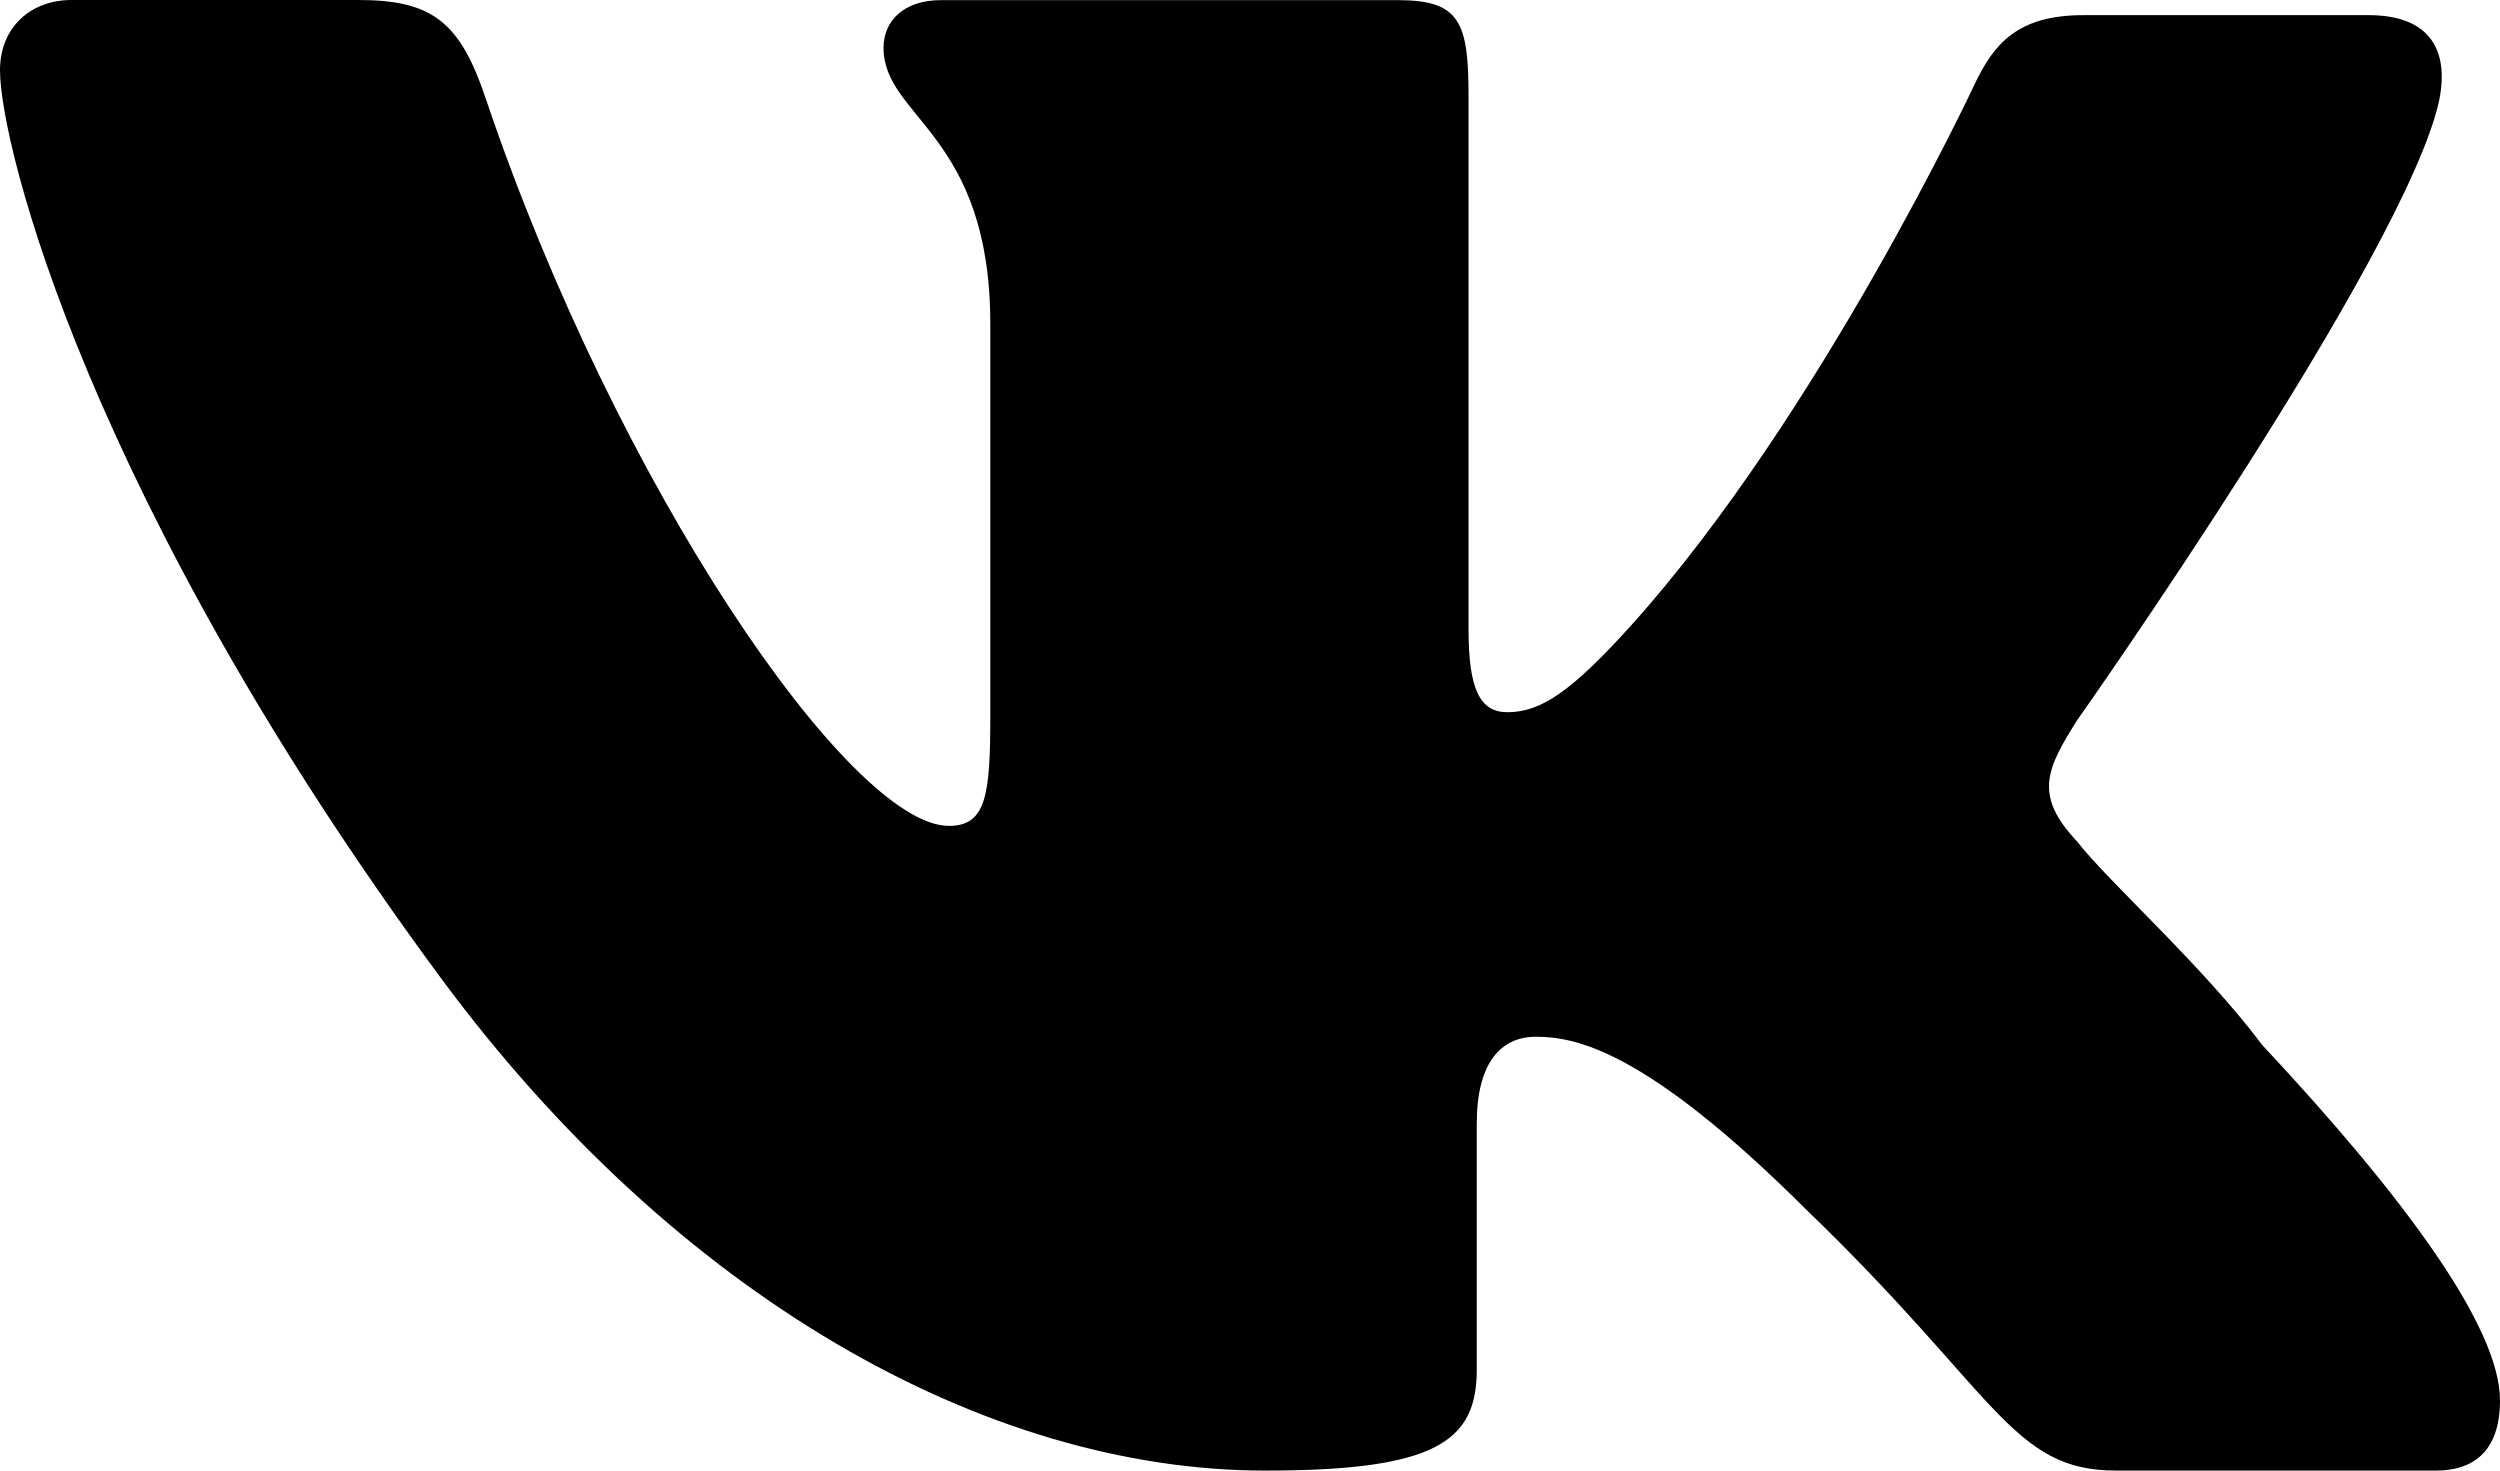
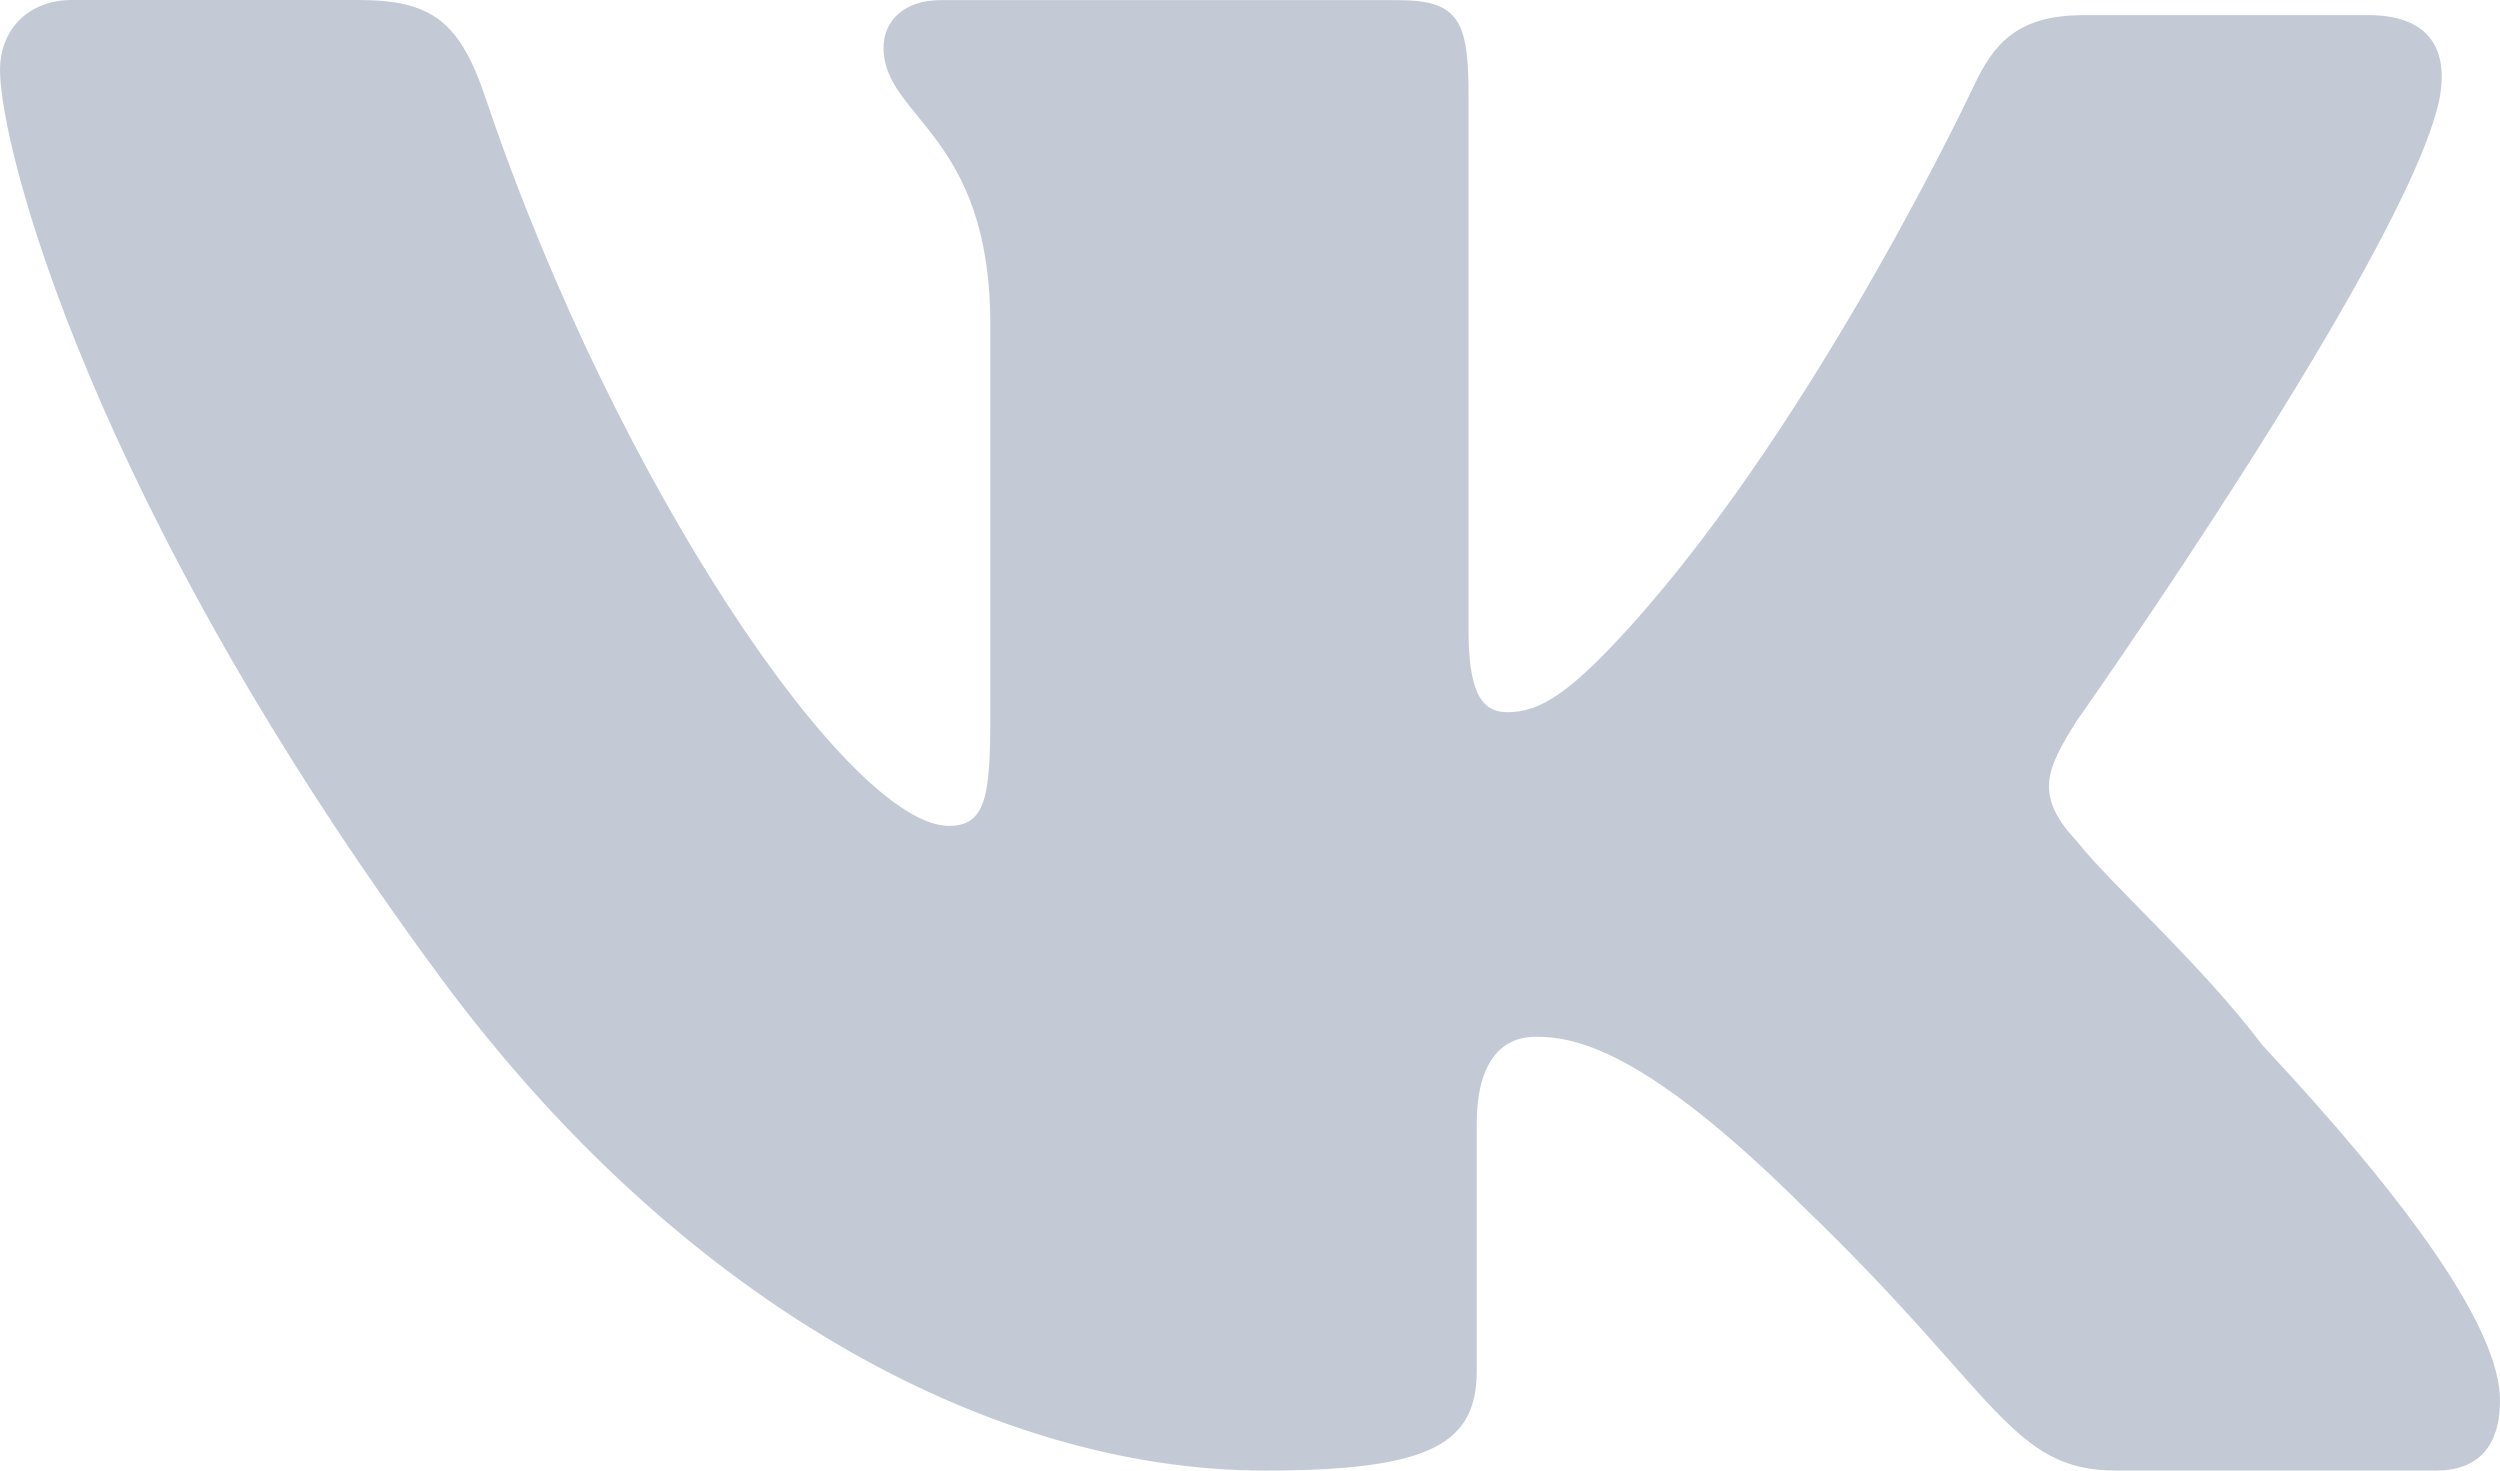
- <svg xmlns="http://www.w3.org/2000/svg" width="17" height="10" viewBox="0 0 17 10" fill="none">
-   <path d="M14.123 4.9C14.123 4.9 16.362 1.727 16.587 0.68C16.66 0.312 16.495 0.103 16.107 0.103C16.107 0.103 14.819 0.103 14.168 0.103C13.723 0.103 13.559 0.293 13.424 0.58C13.424 0.58 12.372 2.826 11.097 4.247C10.686 4.703 10.478 4.843 10.251 4.843C10.065 4.843 9.986 4.691 9.986 4.278V0.649C9.986 0.148 9.925 0.001 9.507 0.001H6.396C6.156 0.001 6.008 0.134 6.008 0.325C6.008 0.801 6.734 0.908 6.734 2.202V4.873C6.734 5.405 6.706 5.616 6.453 5.616C5.78 5.616 4.195 3.306 3.306 0.679C3.129 0.145 2.937 0 2.435 0H0.486C0.205 0 0 0.19 0 0.477C0 0.991 0.607 3.408 2.993 6.644C4.599 8.82 6.706 10 8.603 10C9.762 10 10.042 9.803 10.042 9.314V7.639C10.042 7.226 10.207 7.05 10.443 7.05C10.708 7.05 11.185 7.132 12.28 8.223C13.584 9.479 13.676 10 14.39 10H16.568C16.792 10 17 9.893 17 9.523C17 9.029 16.362 8.153 15.384 7.107C14.98 6.568 14.33 5.989 14.125 5.723C13.828 5.408 13.915 5.23 14.123 4.9Z" fill="currentColor" />
+ <svg xmlns="http://www.w3.org/2000/svg" width="17" height="10" viewBox="0 0 17 10" fill="none" enable-background="17px 10px">
+   <path d="M14.123 4.9C14.123 4.9 16.362 1.727 16.587 0.68C16.66 0.312 16.495 0.103 16.107 0.103C16.107 0.103 14.819 0.103 14.168 0.103C13.723 0.103 13.559 0.293 13.424 0.58C13.424 0.58 12.372 2.826 11.097 4.247C10.686 4.703 10.478 4.843 10.251 4.843C10.065 4.843 9.986 4.691 9.986 4.278V0.649C9.986 0.148 9.925 0.001 9.507 0.001H6.396C6.156 0.001 6.008 0.134 6.008 0.325C6.008 0.801 6.734 0.908 6.734 2.202V4.873C6.734 5.405 6.706 5.616 6.453 5.616C5.78 5.616 4.195 3.306 3.306 0.679C3.129 0.145 2.937 0 2.435 0H0.486C0.205 0 0 0.19 0 0.477C0 0.991 0.607 3.408 2.993 6.644C4.599 8.82 6.706 10 8.603 10C9.762 10 10.042 9.803 10.042 9.314V7.639C10.042 7.226 10.207 7.05 10.443 7.05C10.708 7.05 11.185 7.132 12.28 8.223C13.584 9.479 13.676 10 14.39 10H16.568C16.792 10 17 9.893 17 9.523C17 9.029 16.362 8.153 15.384 7.107C14.98 6.568 14.33 5.989 14.125 5.723C13.828 5.408 13.915 5.23 14.123 4.9Z" fill="#c3cad6" />
</svg>
